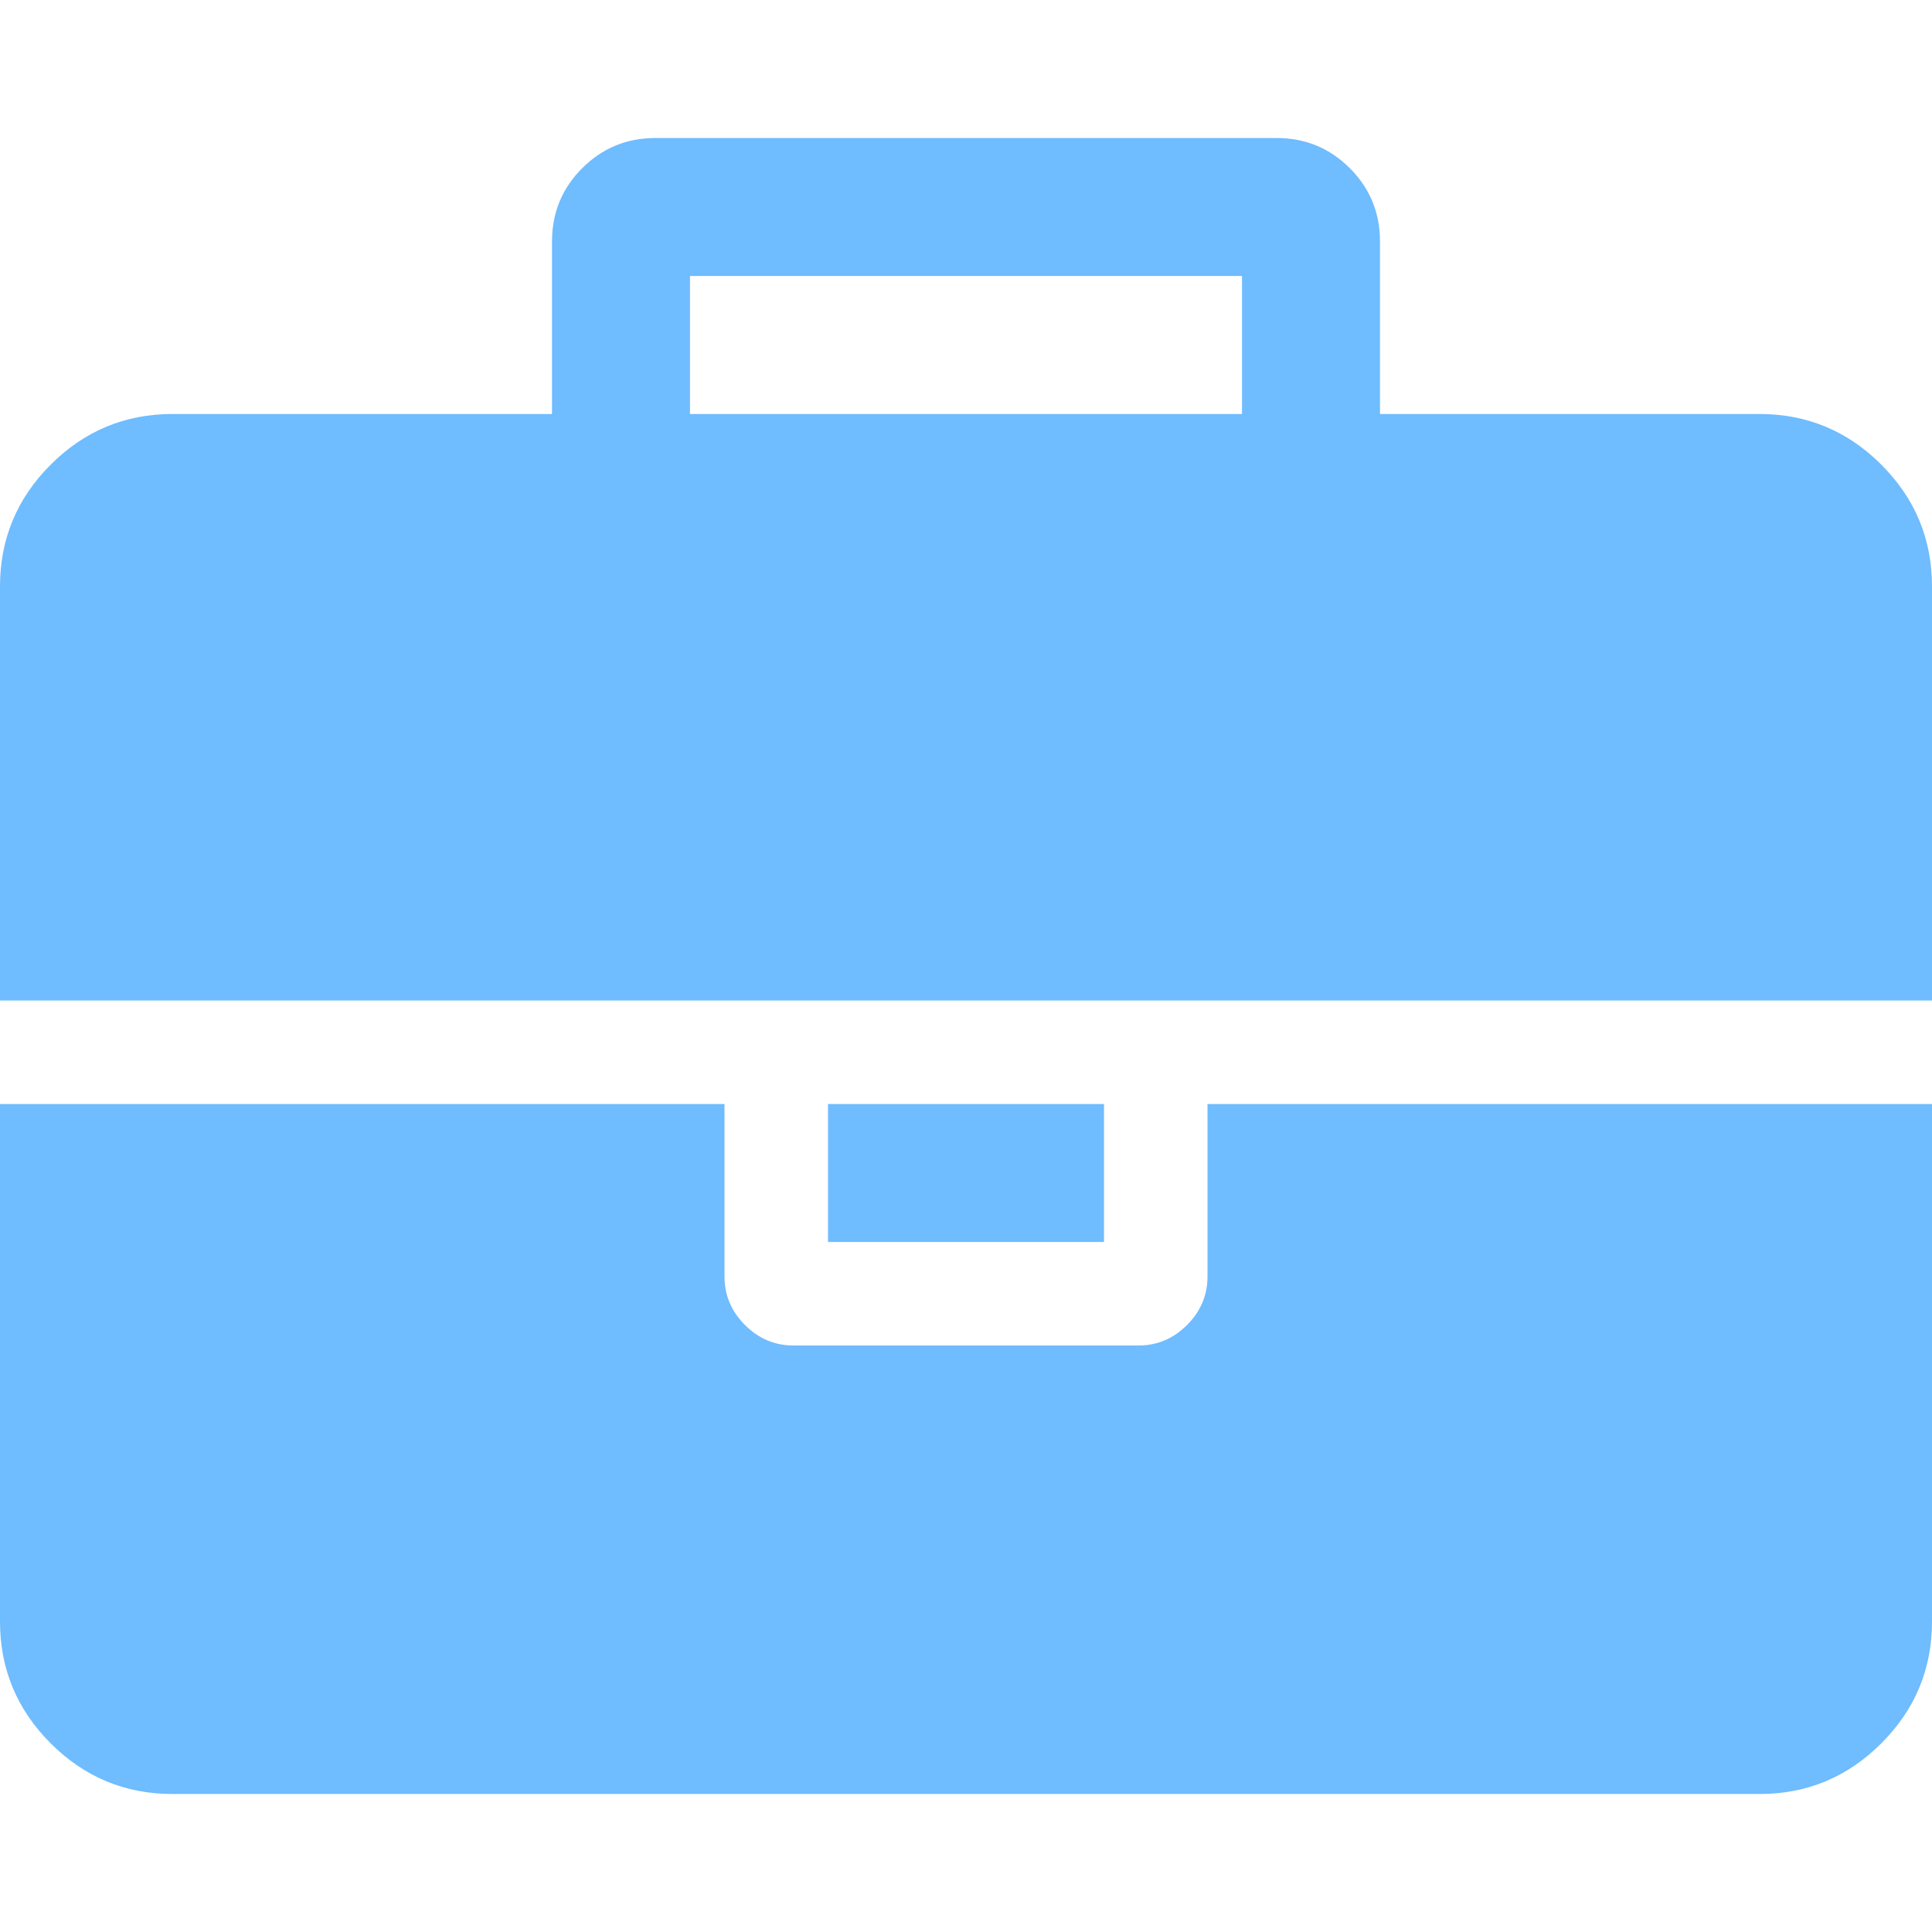
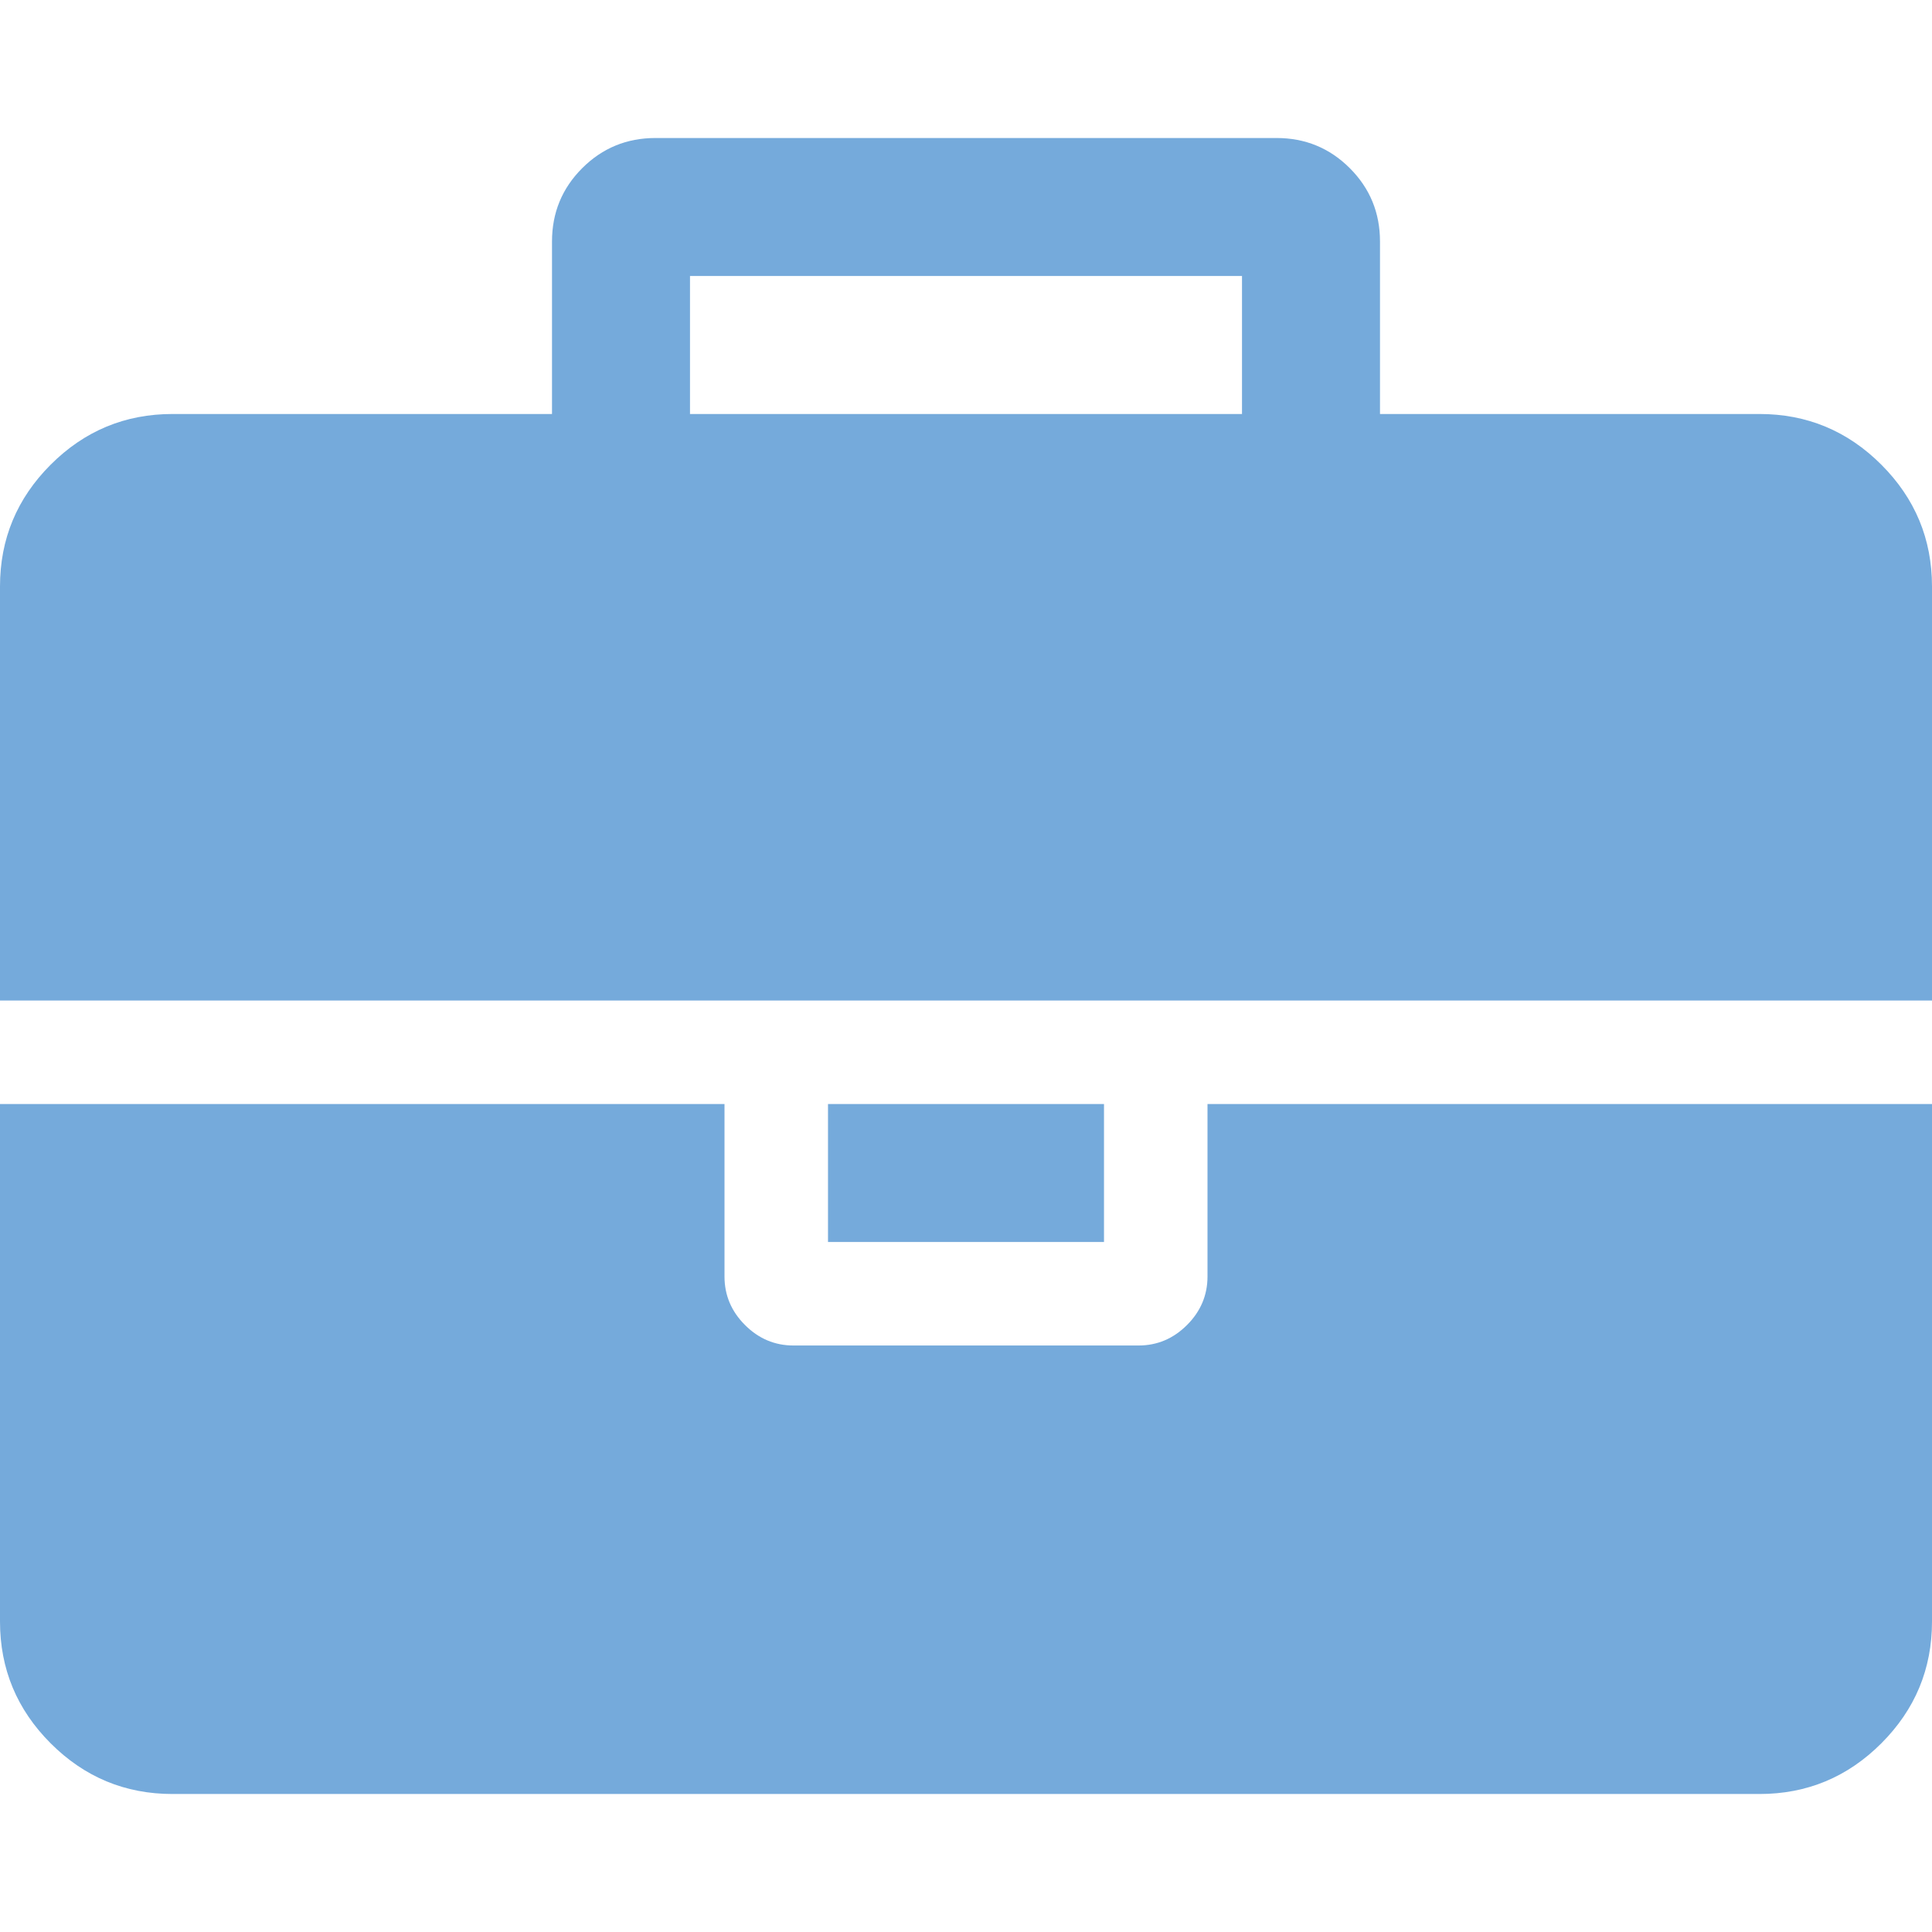
<svg xmlns="http://www.w3.org/2000/svg" width="498" height="498" viewBox="0 0 498 498" fill="none">
-   <path d="M177.857 106.714H320.143V71.143H177.857V106.714ZM498 284.572V417.964C498 430.192 493.646 440.66 484.939 449.367C476.231 458.075 465.763 462.429 453.536 462.429H44.464C32.237 462.429 21.769 458.075 13.061 449.367C4.354 440.66 0 430.192 0 417.964V284.572H186.75V329.036C186.75 333.853 188.51 338.021 192.03 341.541C195.55 345.062 199.719 346.822 204.536 346.822H293.464C298.281 346.822 302.45 345.062 305.97 341.541C309.49 338.021 311.25 333.853 311.25 329.036V284.572H498ZM284.571 284.572V320.143H213.429V284.572H284.571ZM498 151.179V257.893H0V151.179C0 138.951 4.354 128.483 13.061 119.776C21.769 111.068 32.237 106.714 44.464 106.714H142.286V62.25C142.286 54.839 144.879 48.54 150.067 43.353C155.254 38.165 161.554 35.572 168.964 35.572H329.036C336.446 35.572 342.746 38.165 347.933 43.353C353.121 48.54 355.714 54.839 355.714 62.25V106.714H453.536C465.763 106.714 476.231 111.068 484.939 119.776C493.646 128.483 498 138.951 498 151.179Z" fill="#6FBCFF" />
+   <path d="M177.857 106.714H320.143V71.143H177.857V106.714ZM498 284.572V417.964C498 430.192 493.646 440.66 484.939 449.367C476.231 458.075 465.763 462.429 453.536 462.429H44.464C32.237 462.429 21.769 458.075 13.061 449.367C4.354 440.66 0 430.192 0 417.964V284.572H186.75V329.036C186.75 333.853 188.51 338.021 192.03 341.541C195.55 345.062 199.719 346.822 204.536 346.822H293.464C298.281 346.822 302.45 345.062 305.97 341.541C309.49 338.021 311.25 333.853 311.25 329.036V284.572H498ZM284.571 284.572V320.143H213.429V284.572H284.571ZM498 151.179V257.893H0V151.179C0 138.951 4.354 128.483 13.061 119.776C21.769 111.068 32.237 106.714 44.464 106.714H142.286V62.25C142.286 54.839 144.879 48.54 150.067 43.353C155.254 38.165 161.554 35.572 168.964 35.572H329.036C336.446 35.572 342.746 38.165 347.933 43.353C353.121 48.54 355.714 54.839 355.714 62.25V106.714H453.536C465.763 106.714 476.231 111.068 484.939 119.776C493.646 128.483 498 138.951 498 151.179Z" fill="#75aadb" />
</svg>
